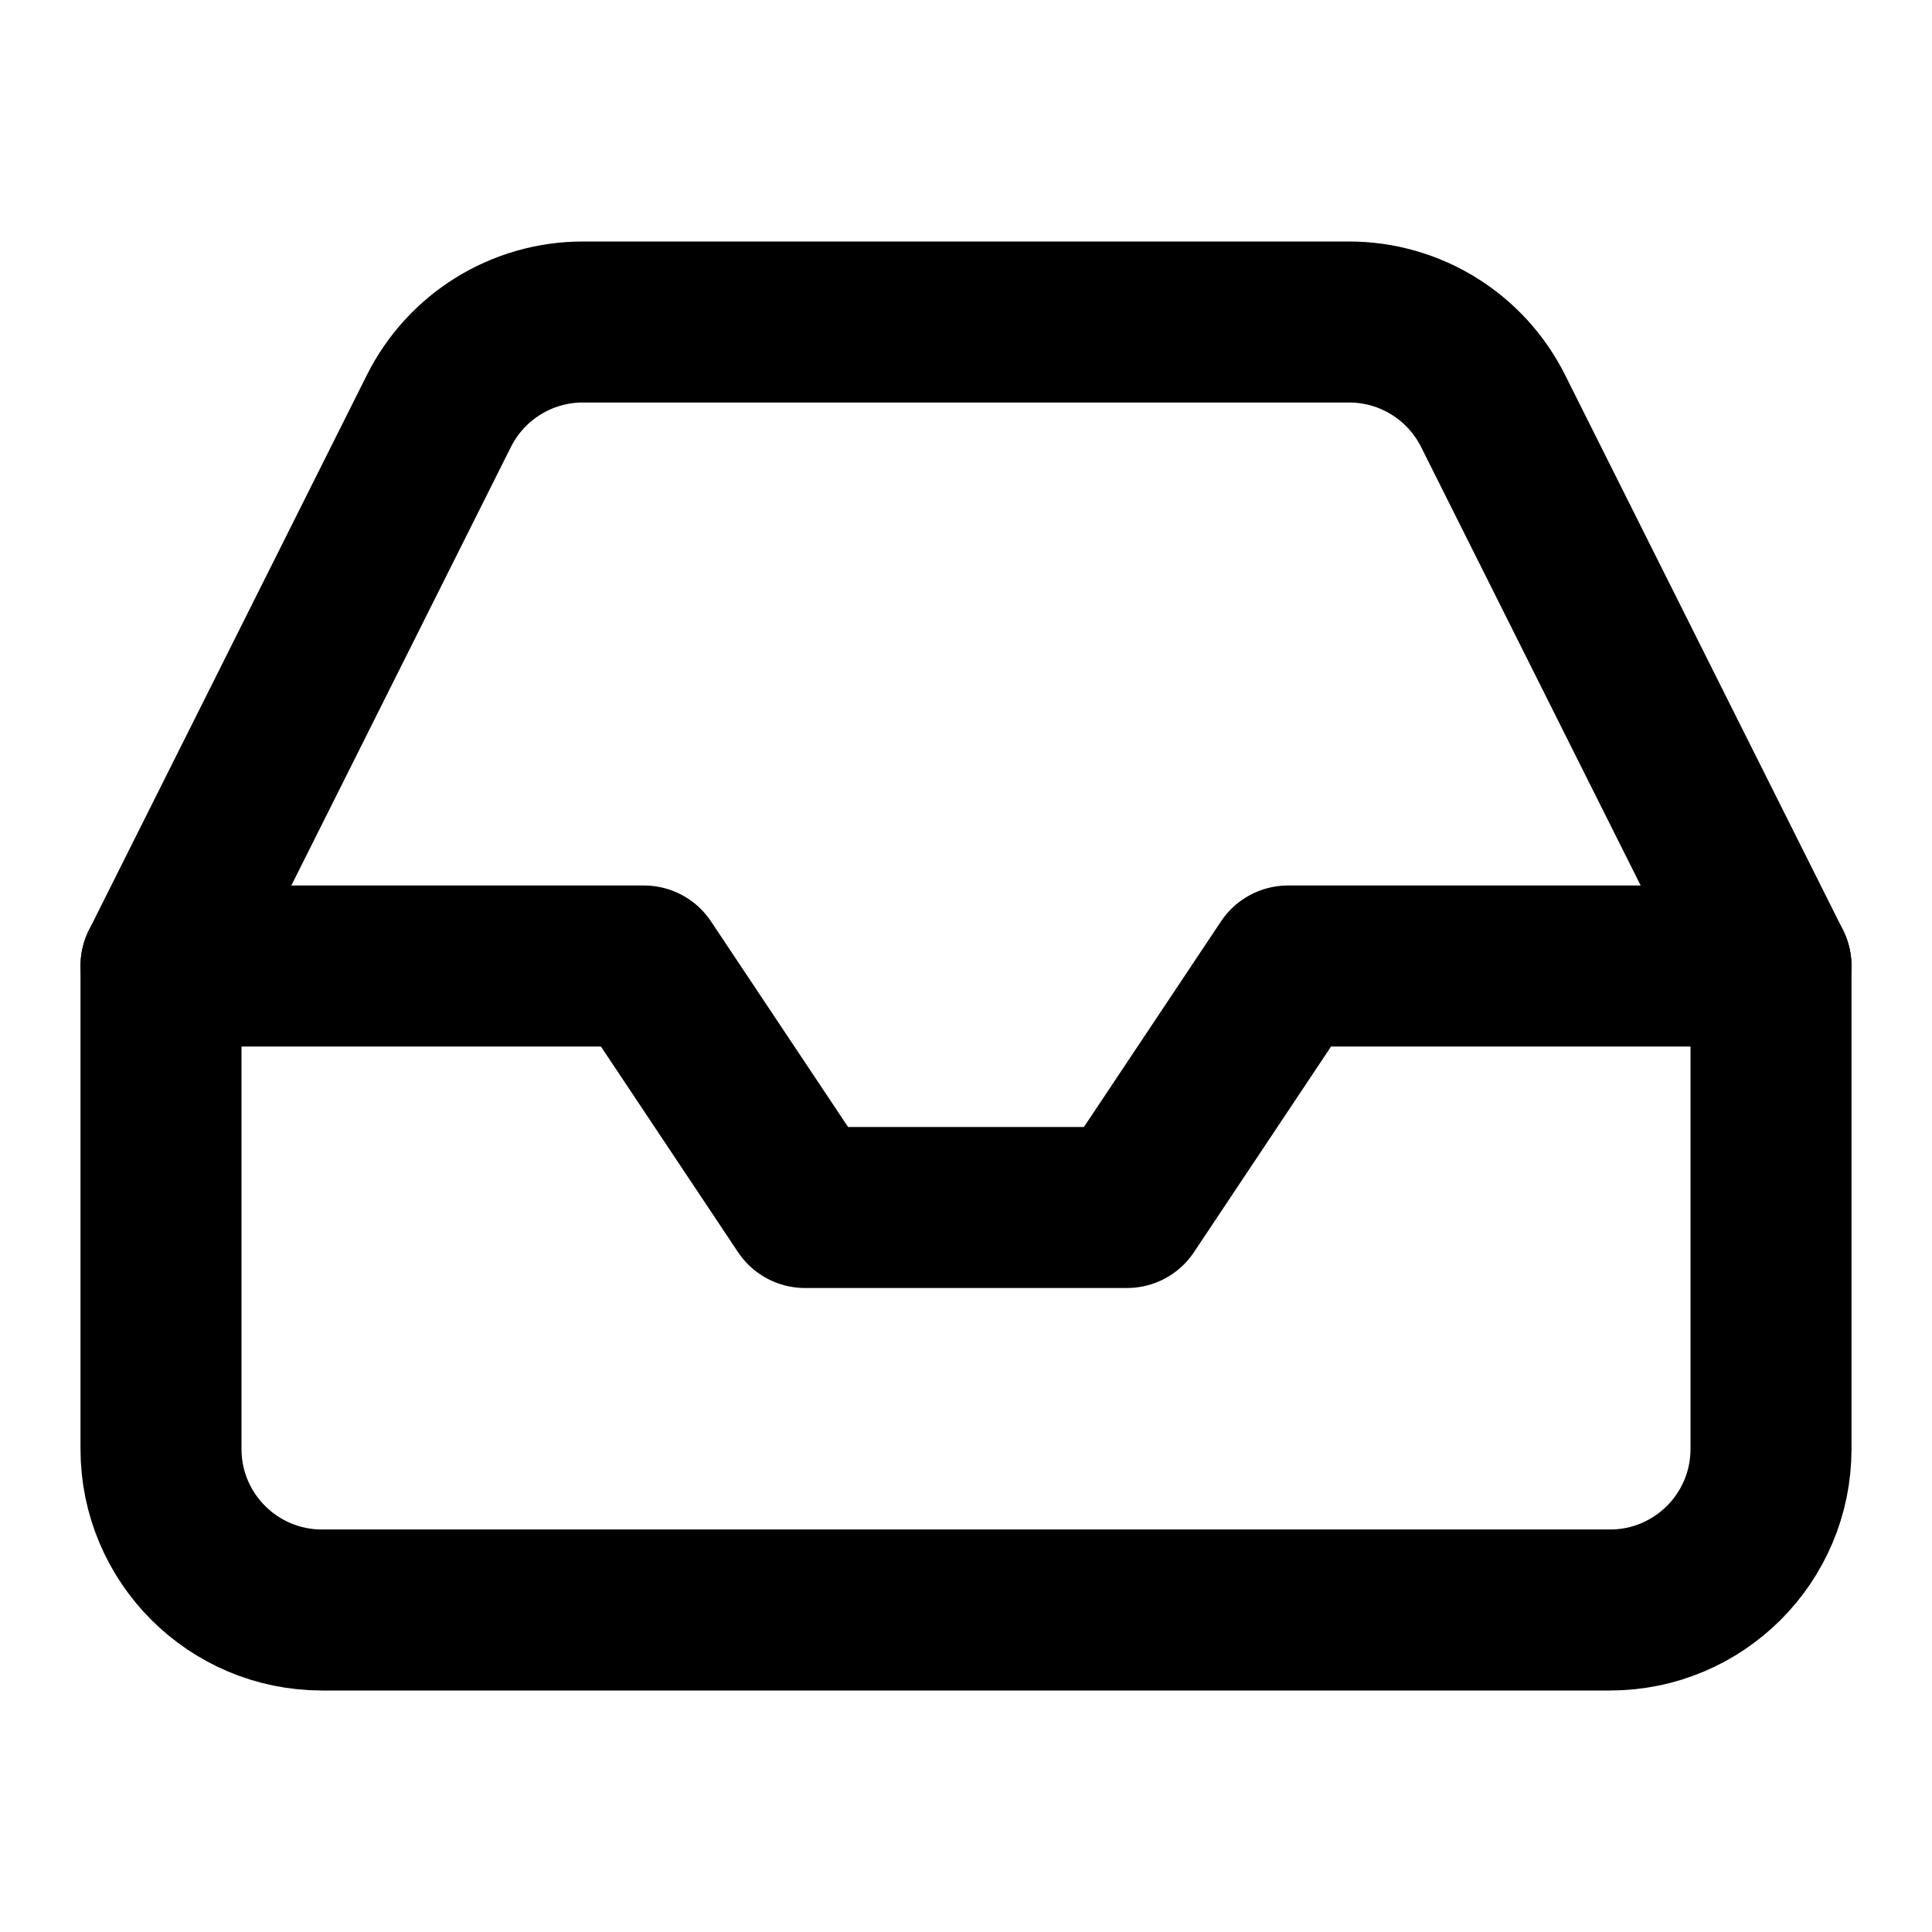
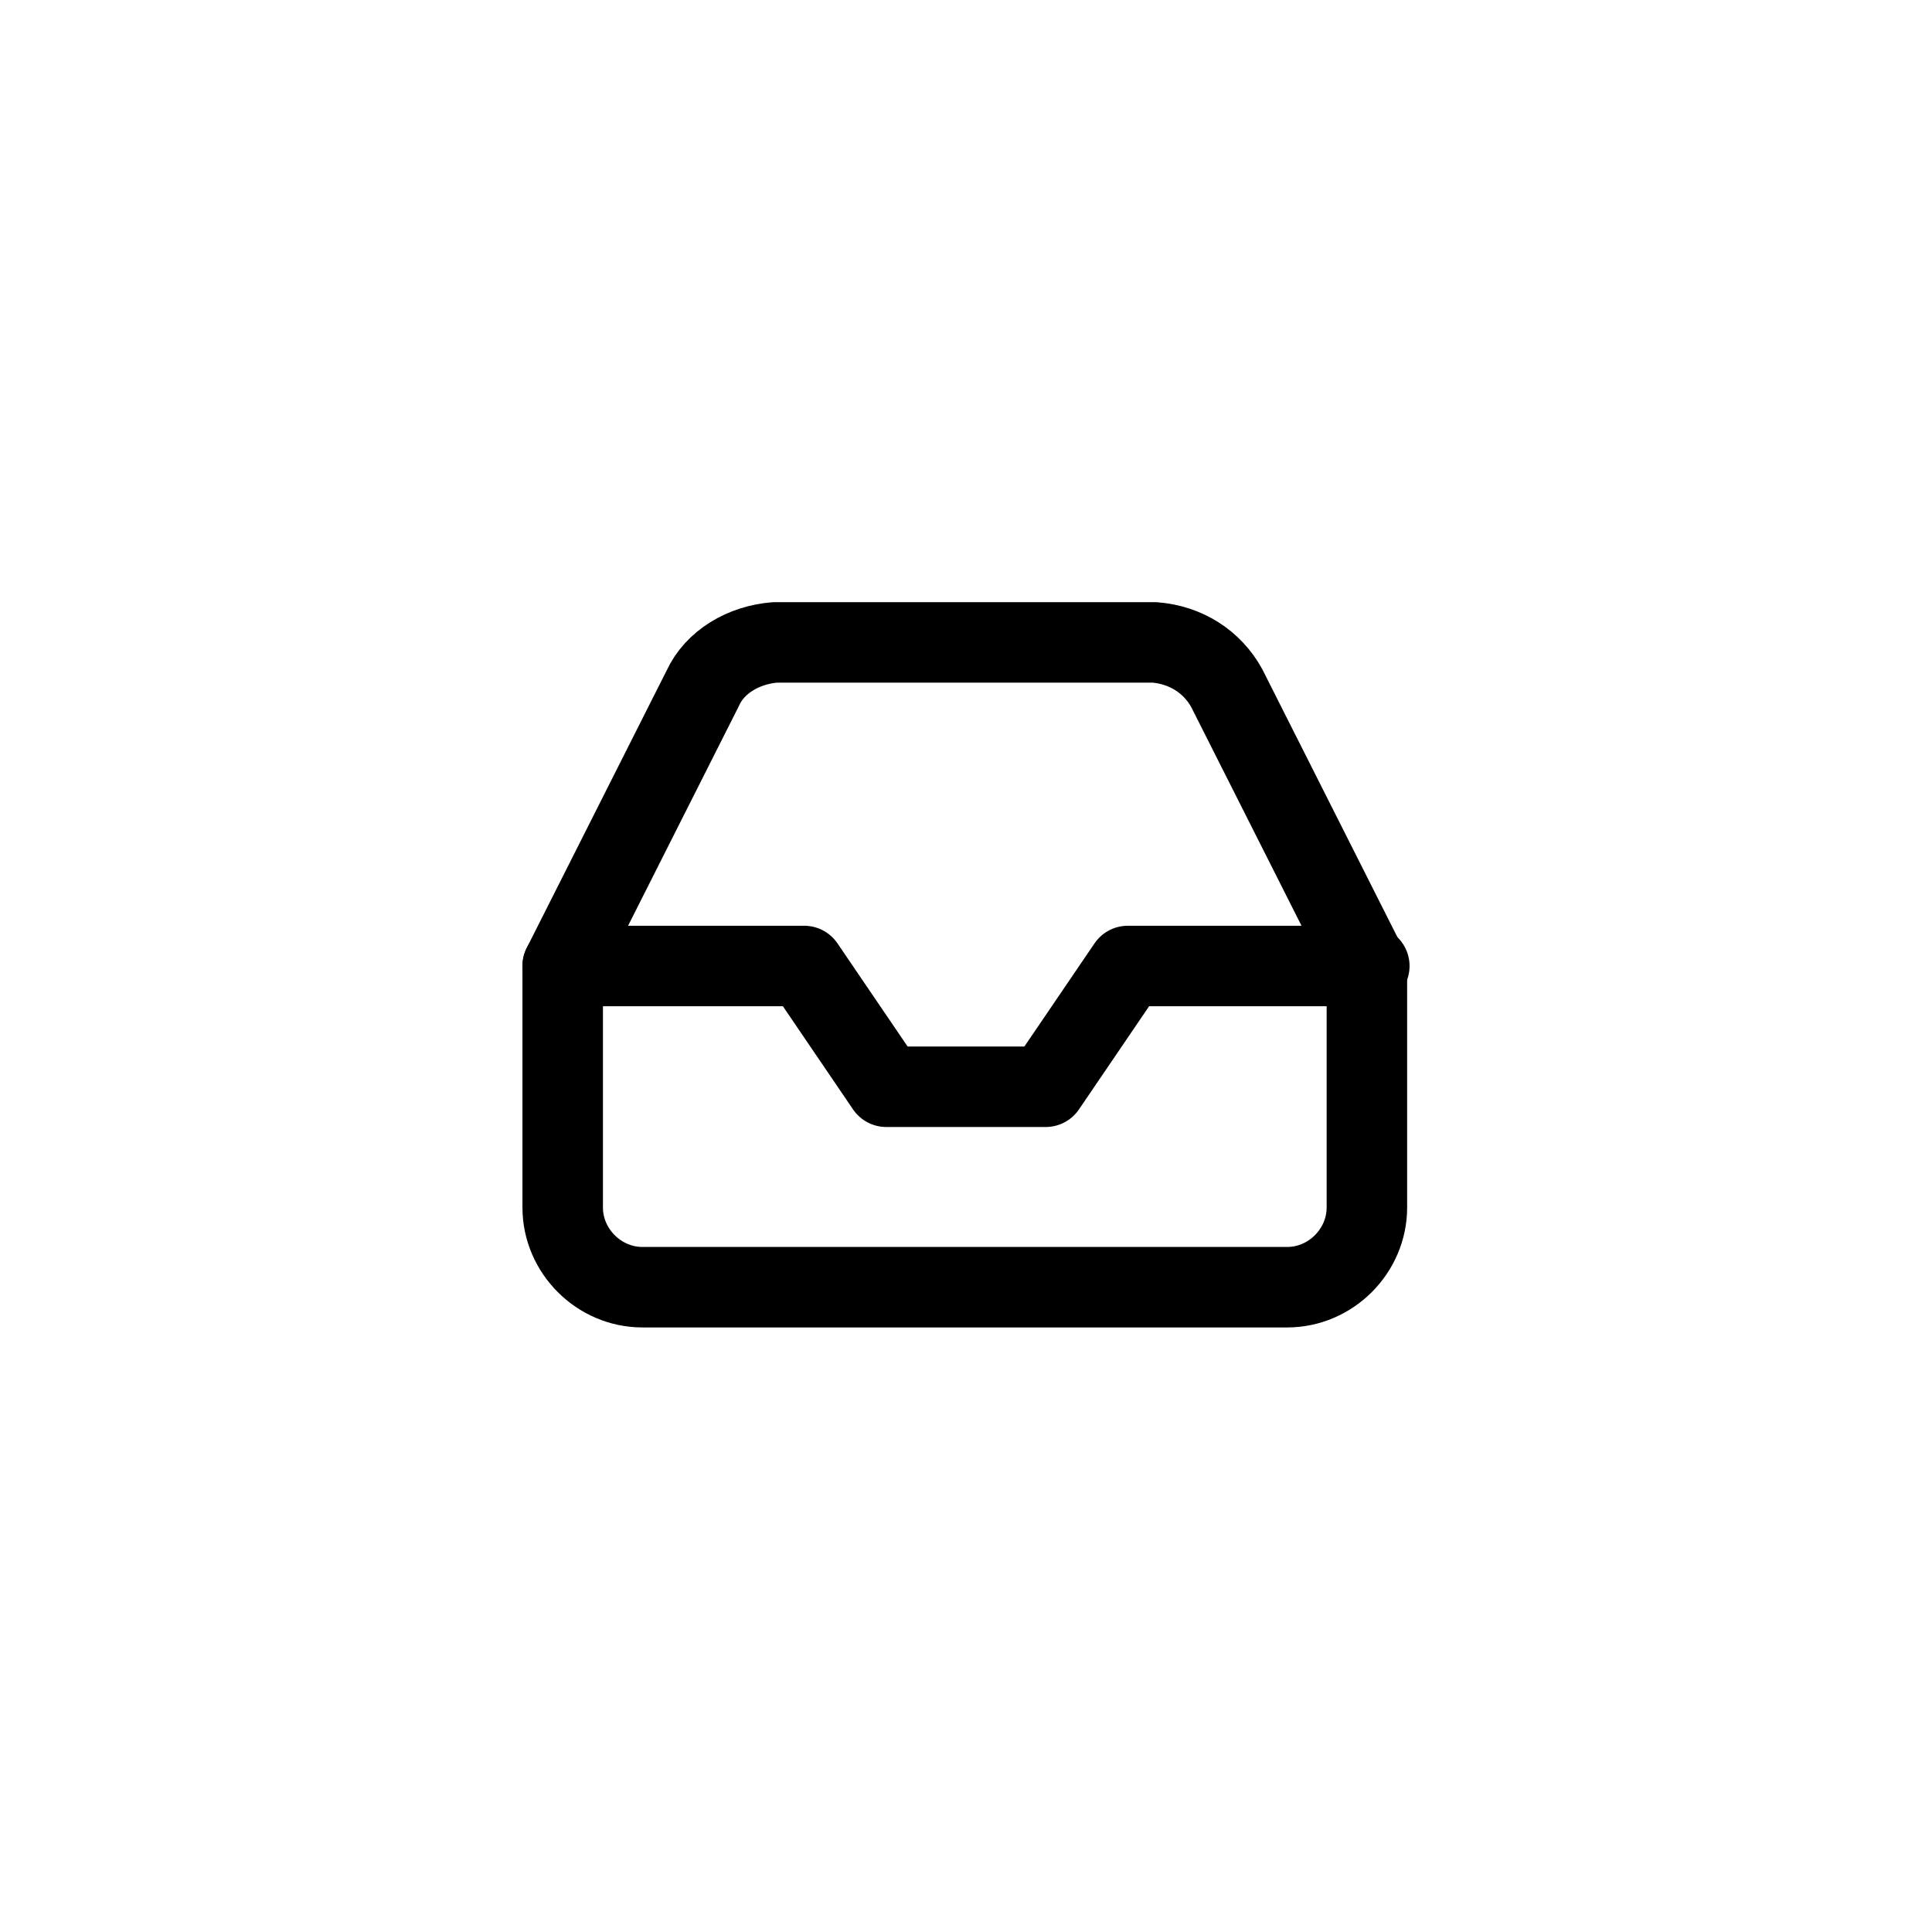
- <svg xmlns="http://www.w3.org/2000/svg" width="40" height="40" viewBox="0 0 24 24" fill="none" stroke="currentColor" stroke-width="2" stroke-linecap="round" stroke-linejoin="round" class="feather feather-inbox">
-   <polyline points="22 12 16 12 14 15 10 15 8 12 2 12" />
-   <path d="M5.45 5.11L2 12v6a2 2 0 0 0 2 2h16a2 2 0 0 0 2-2v-6l-3.45-6.89A2 2 0 0 0 16.76 4H7.24a2 2 0 0 0-1.79 1.11z" />
+ <svg xmlns="http://www.w3.org/2000/svg" version="1.1" id="Layer_1" x="0px" y="0px" viewBox="0 0 80 80" style="enable-background:new 0 0 80 80;" xml:space="preserve">
+   <style type="text/css">
+ 	.st0{fill:none;stroke:#000000;stroke-width:3.333;stroke-linecap:round;stroke-linejoin:round;stroke-miterlimit:6.667;}
+ </style>
+   <polyline class="st0" points="56.7,40 46.7,40 43.3,45 36.7,45 33.3,40 23.3,40 " />
+   <path class="st0" d="M29.1,28.5L23.3,40v10c0,1.8,1.5,3.3,3.3,3.3h26.7c1.8,0,3.3-1.5,3.3-3.3V40l-5.8-11.5c-0.6-1.1-1.7-1.8-3-1.9  H32.1C30.8,26.7,29.6,27.4,29.1,28.5z" />
</svg>
